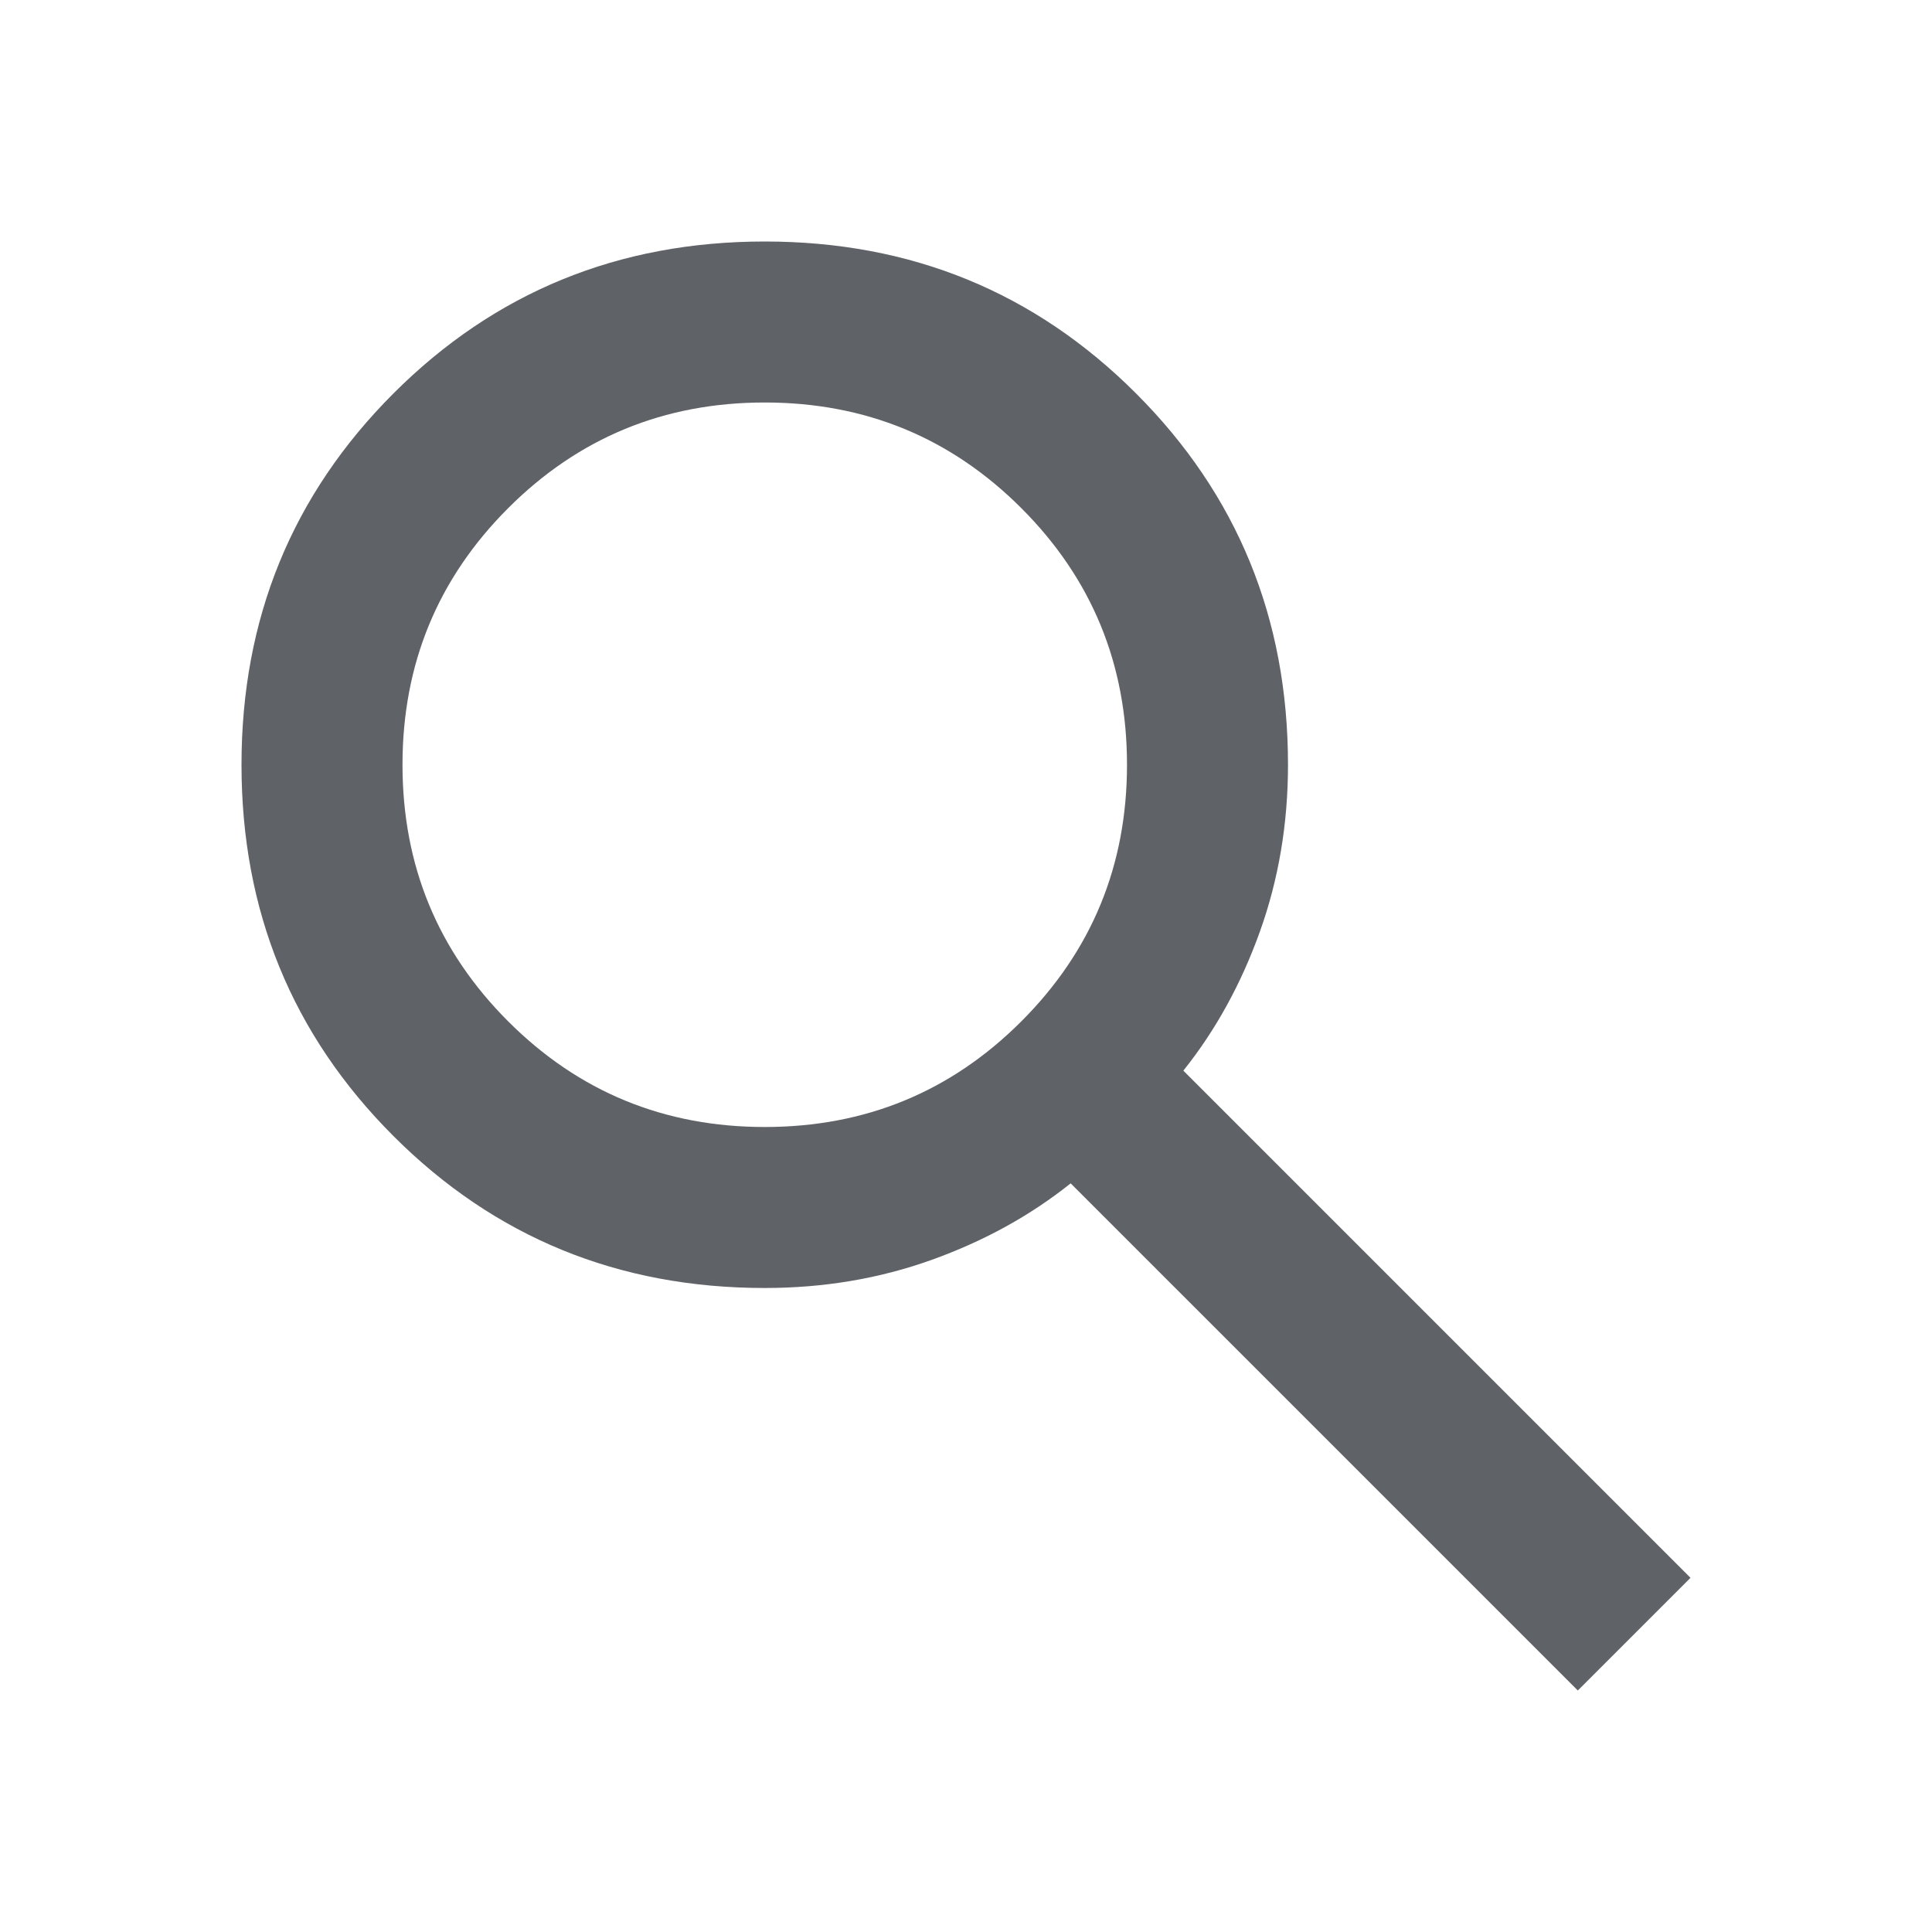
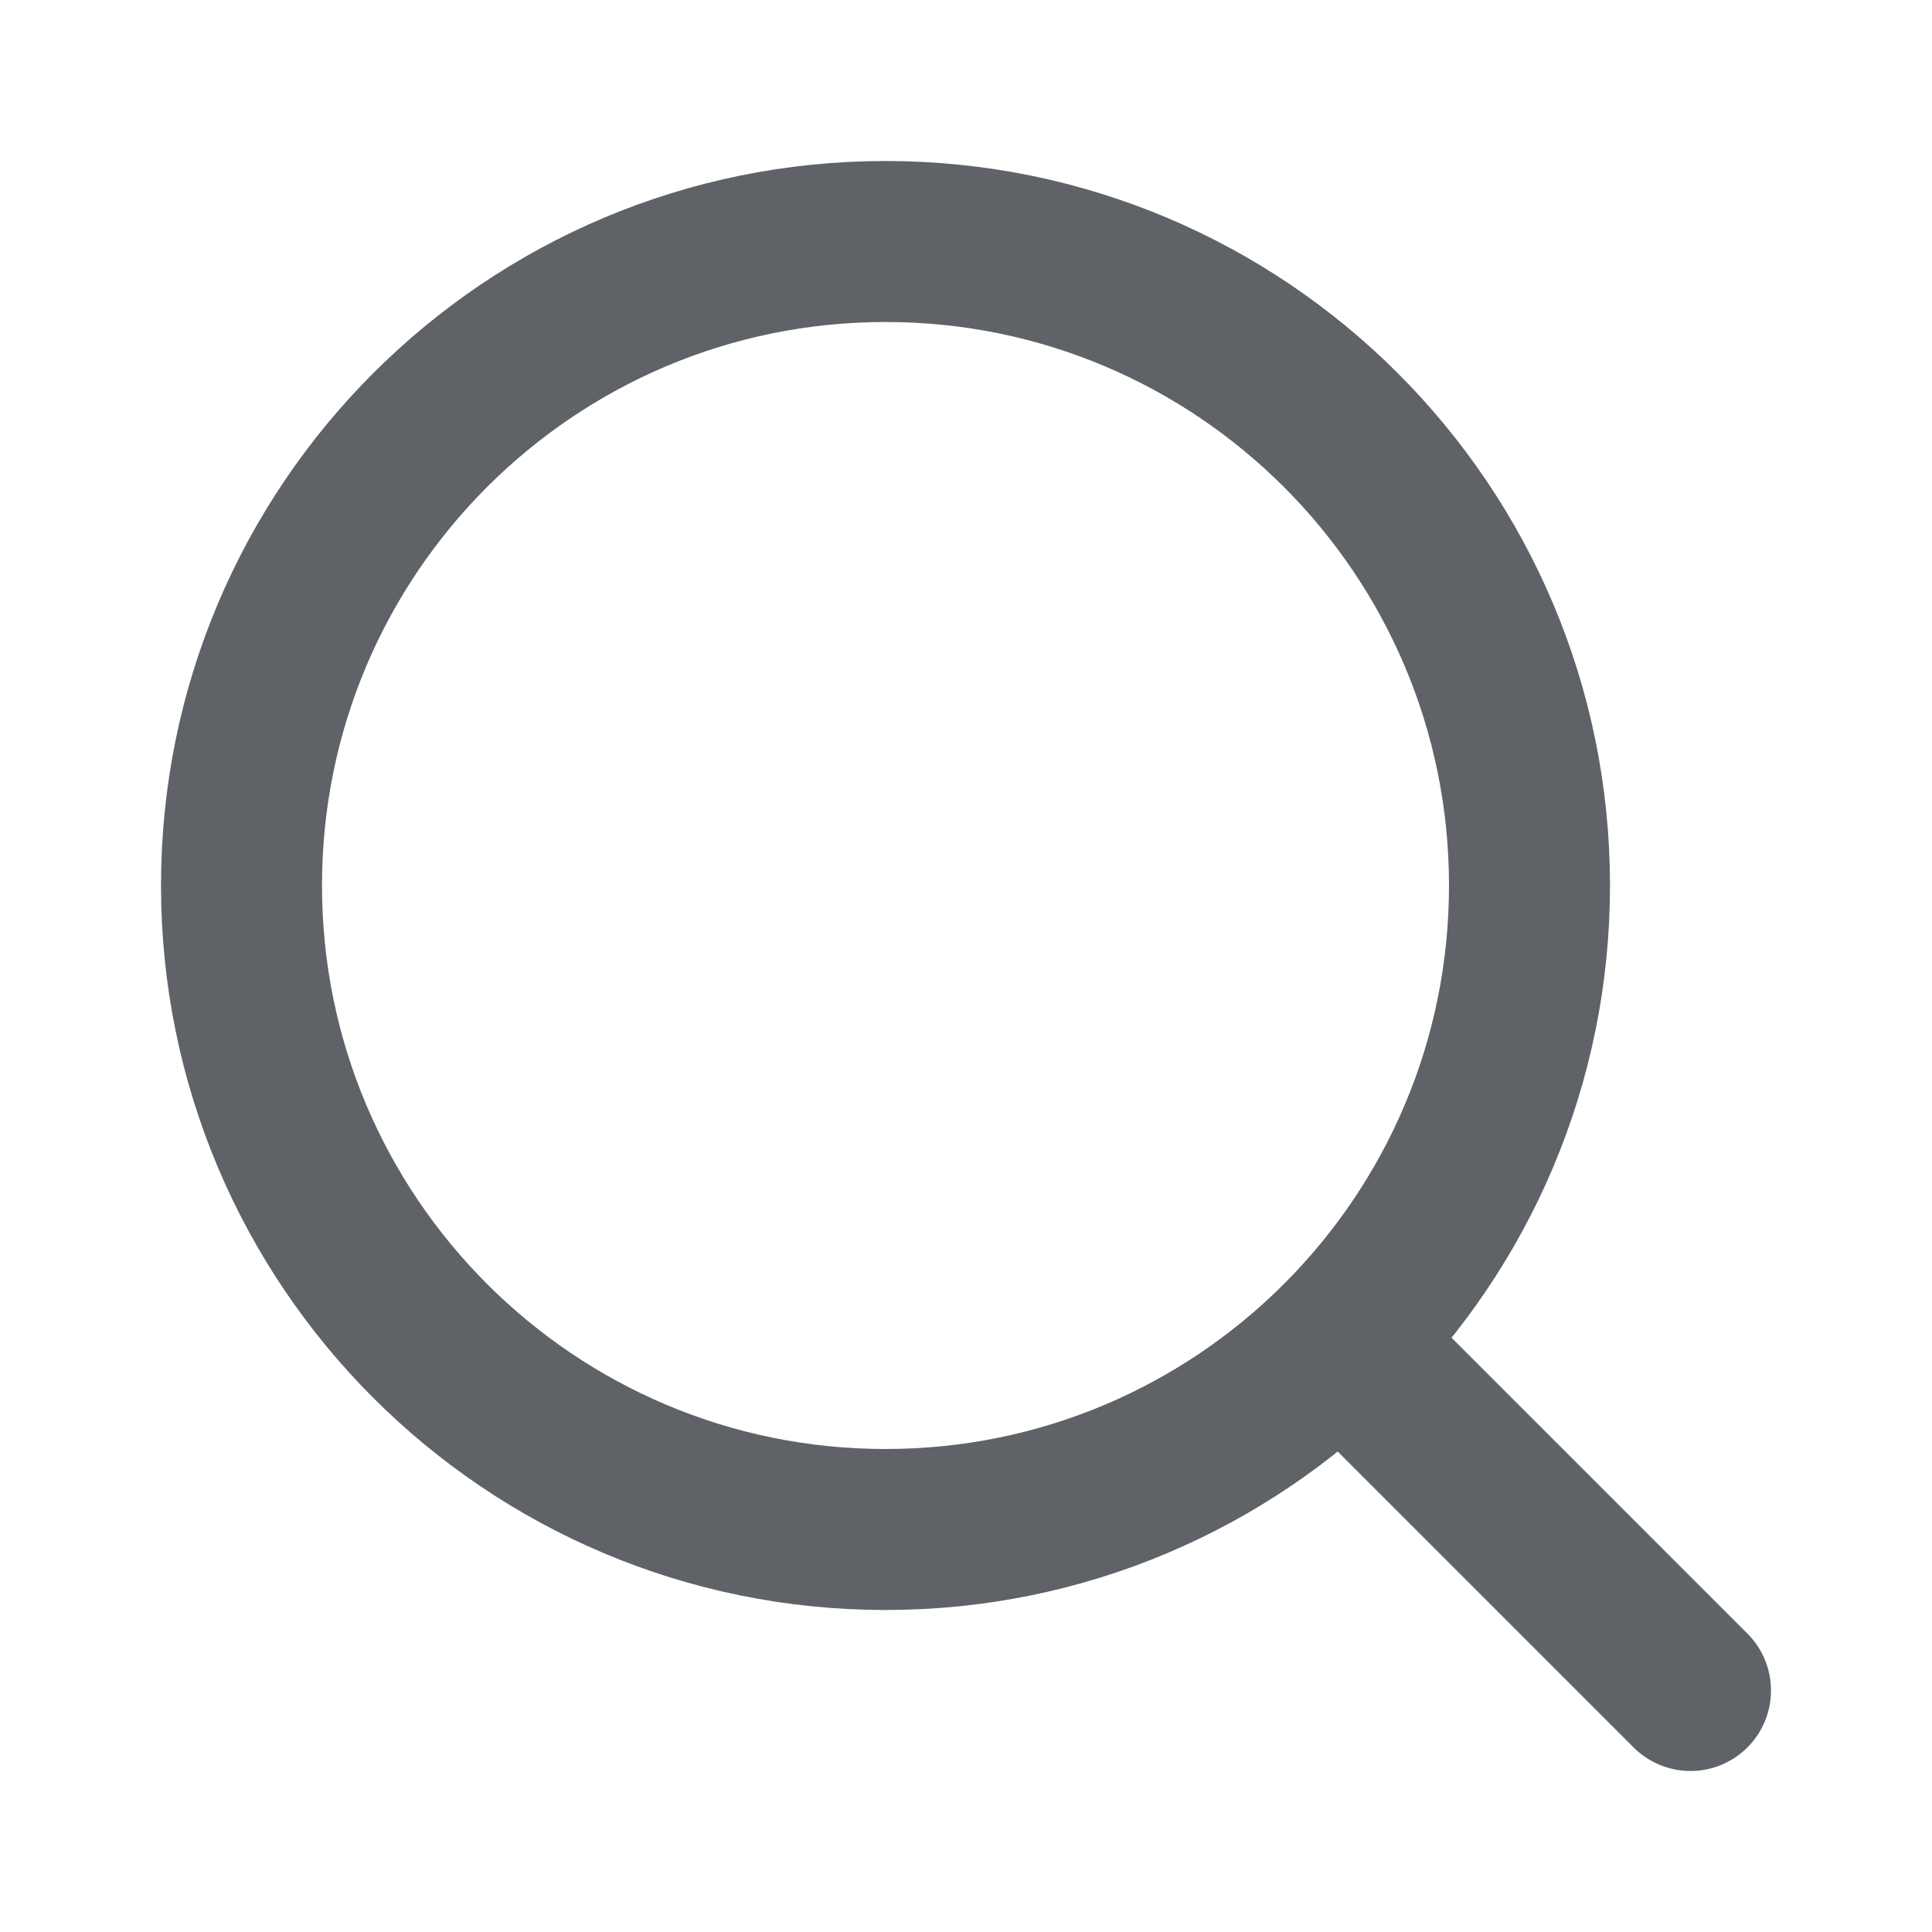
- <svg xmlns="http://www.w3.org/2000/svg" height="24px" viewBox="0 -960 960 960" width="24px" fill="#5f6368">
-   <path d="M784-120 532-372q-30 24-69 38t-83 14q-109 0-184.5-75.5T120-580q0-109 75.5-184.5T380-840q109 0 184.5 75.5T640-580q0 44-14 83t-38 69l252 252-56 56ZM380-400q75 0 127.5-52.5T560-580q0-75-52.5-127.5T380-760q-75 0-127.5 52.5T200-580q0 75 52.5 127.5T380-400Z" />
+ <svg xmlns="http://www.w3.org/2000/svg" width="24" height="24" viewBox="0 0 24 24" fill="none" stroke="#5f6368" stroke-width="2" stroke-linecap="round" stroke-linejoin="round">
+   <circle cx="11" cy="11" r="8" />
+   <path d="m21 21-4.34-4.34" />
</svg>
